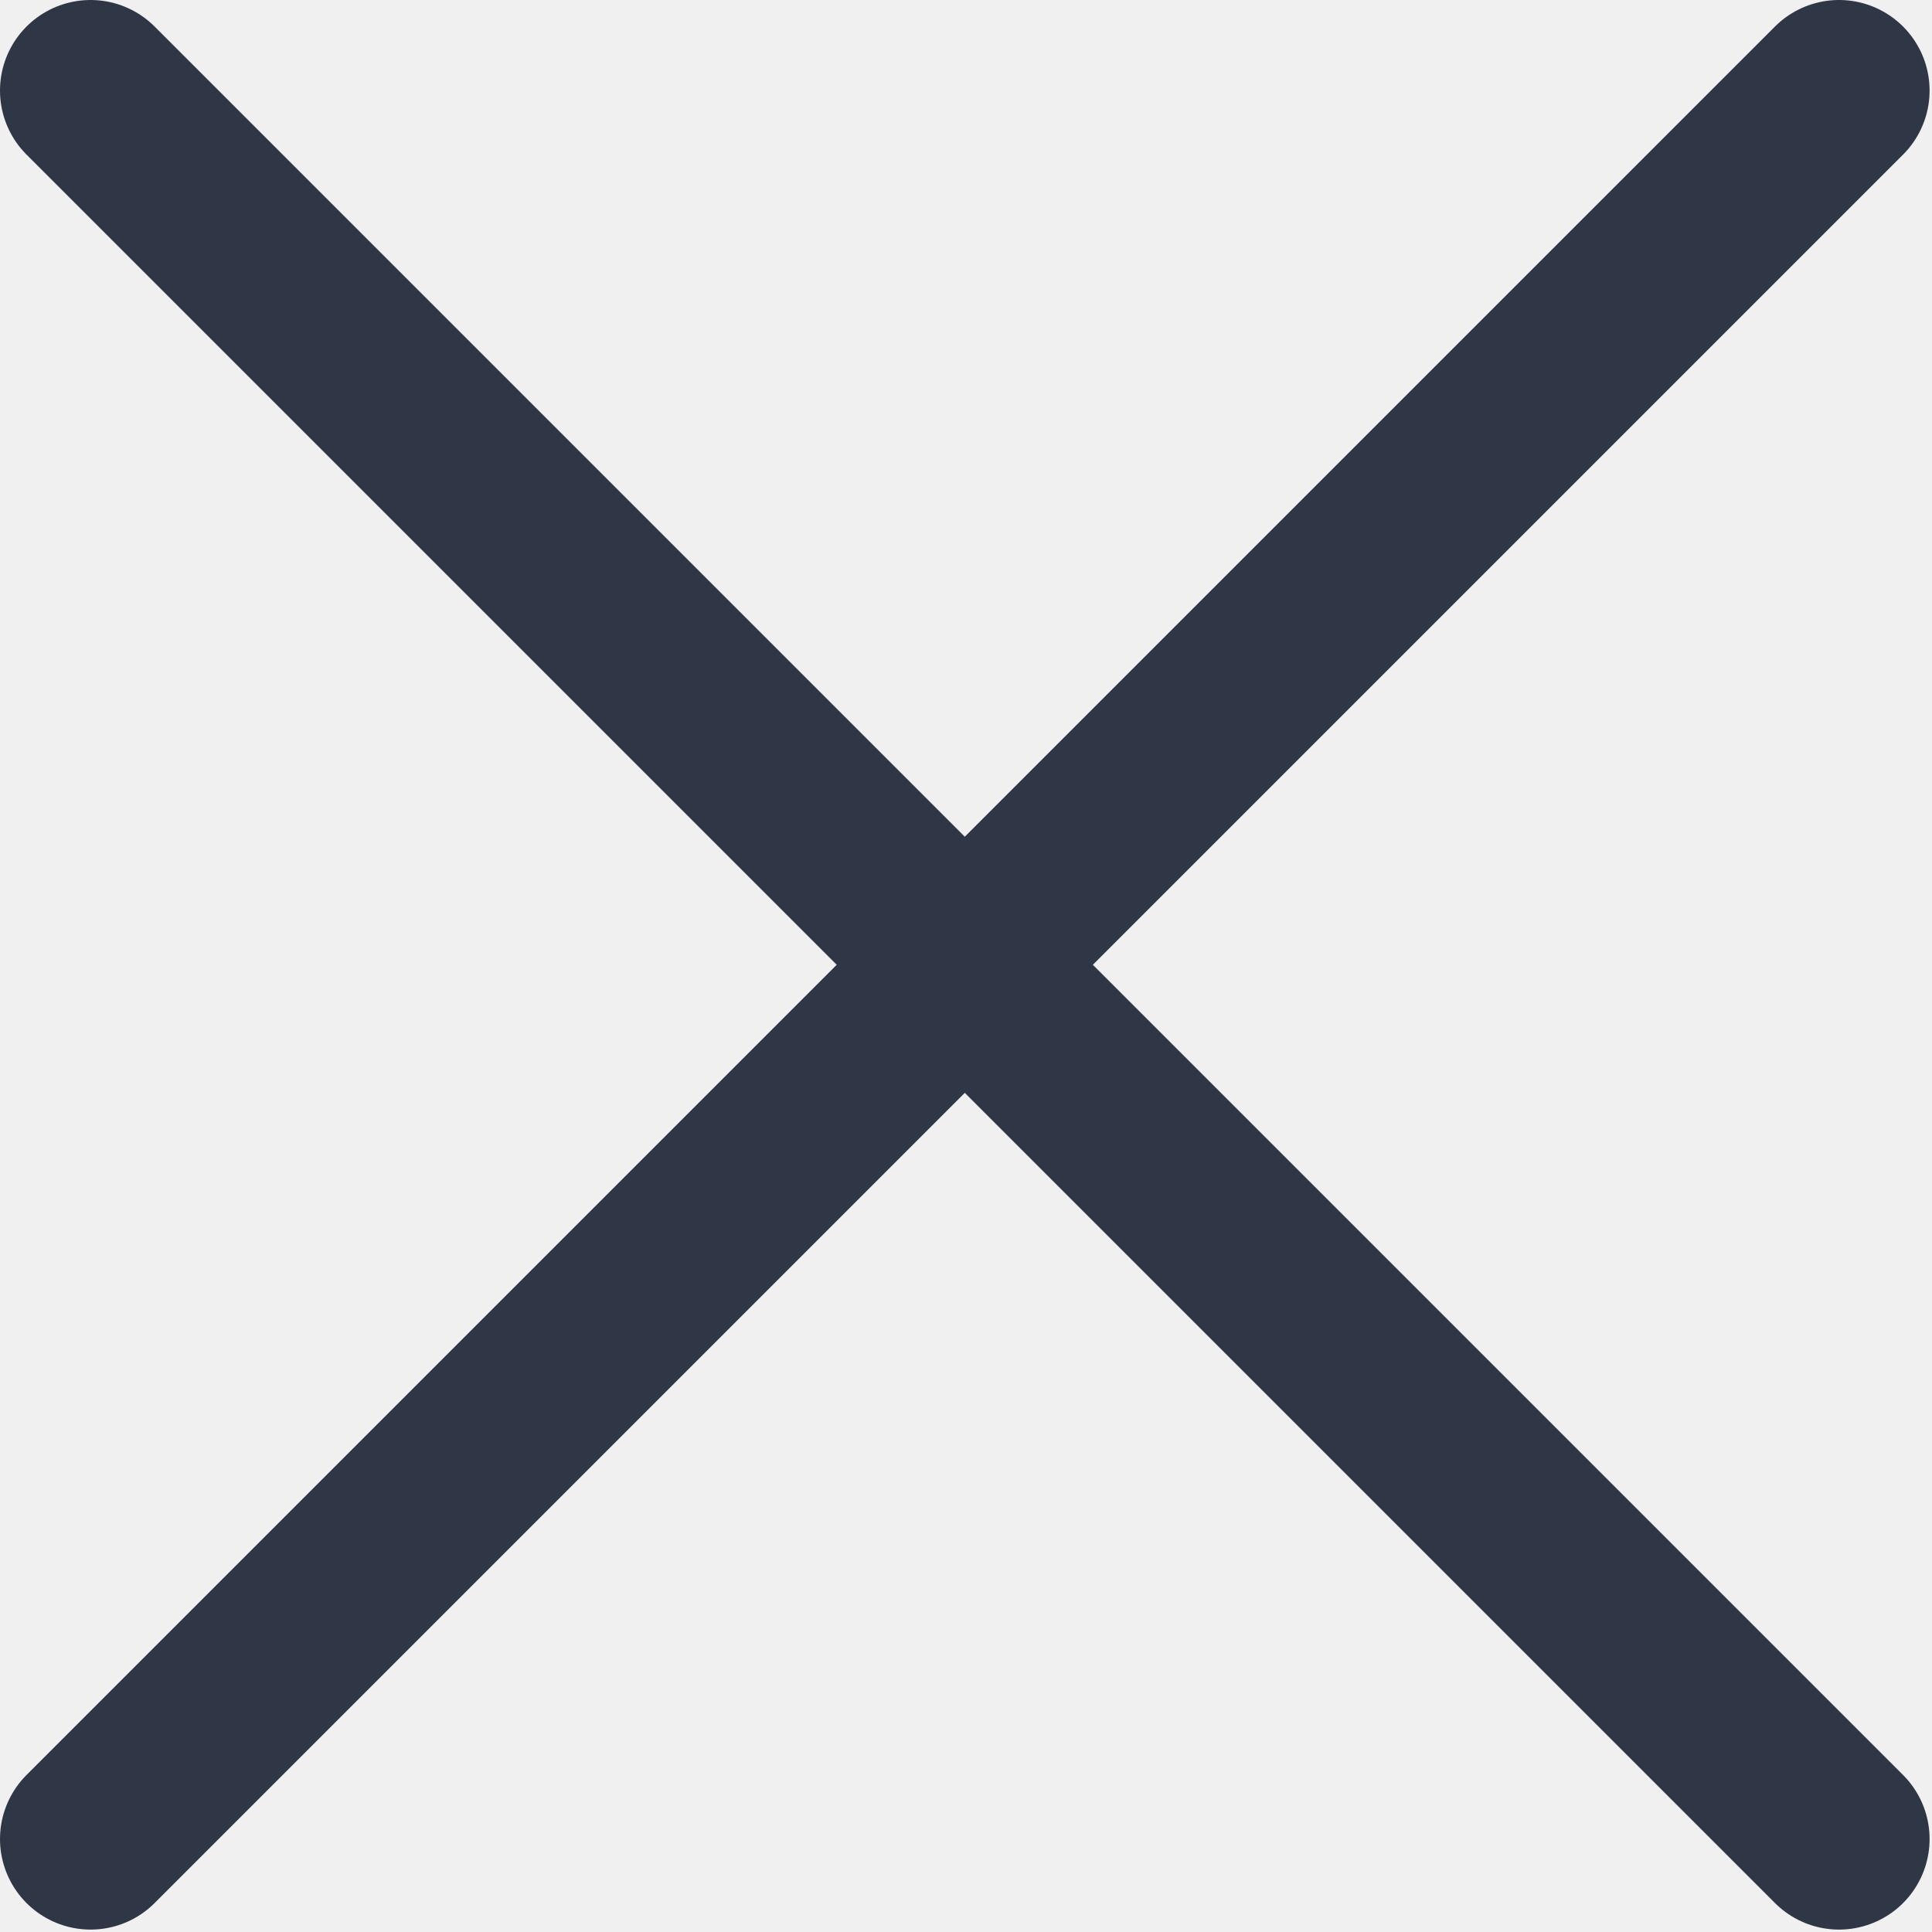
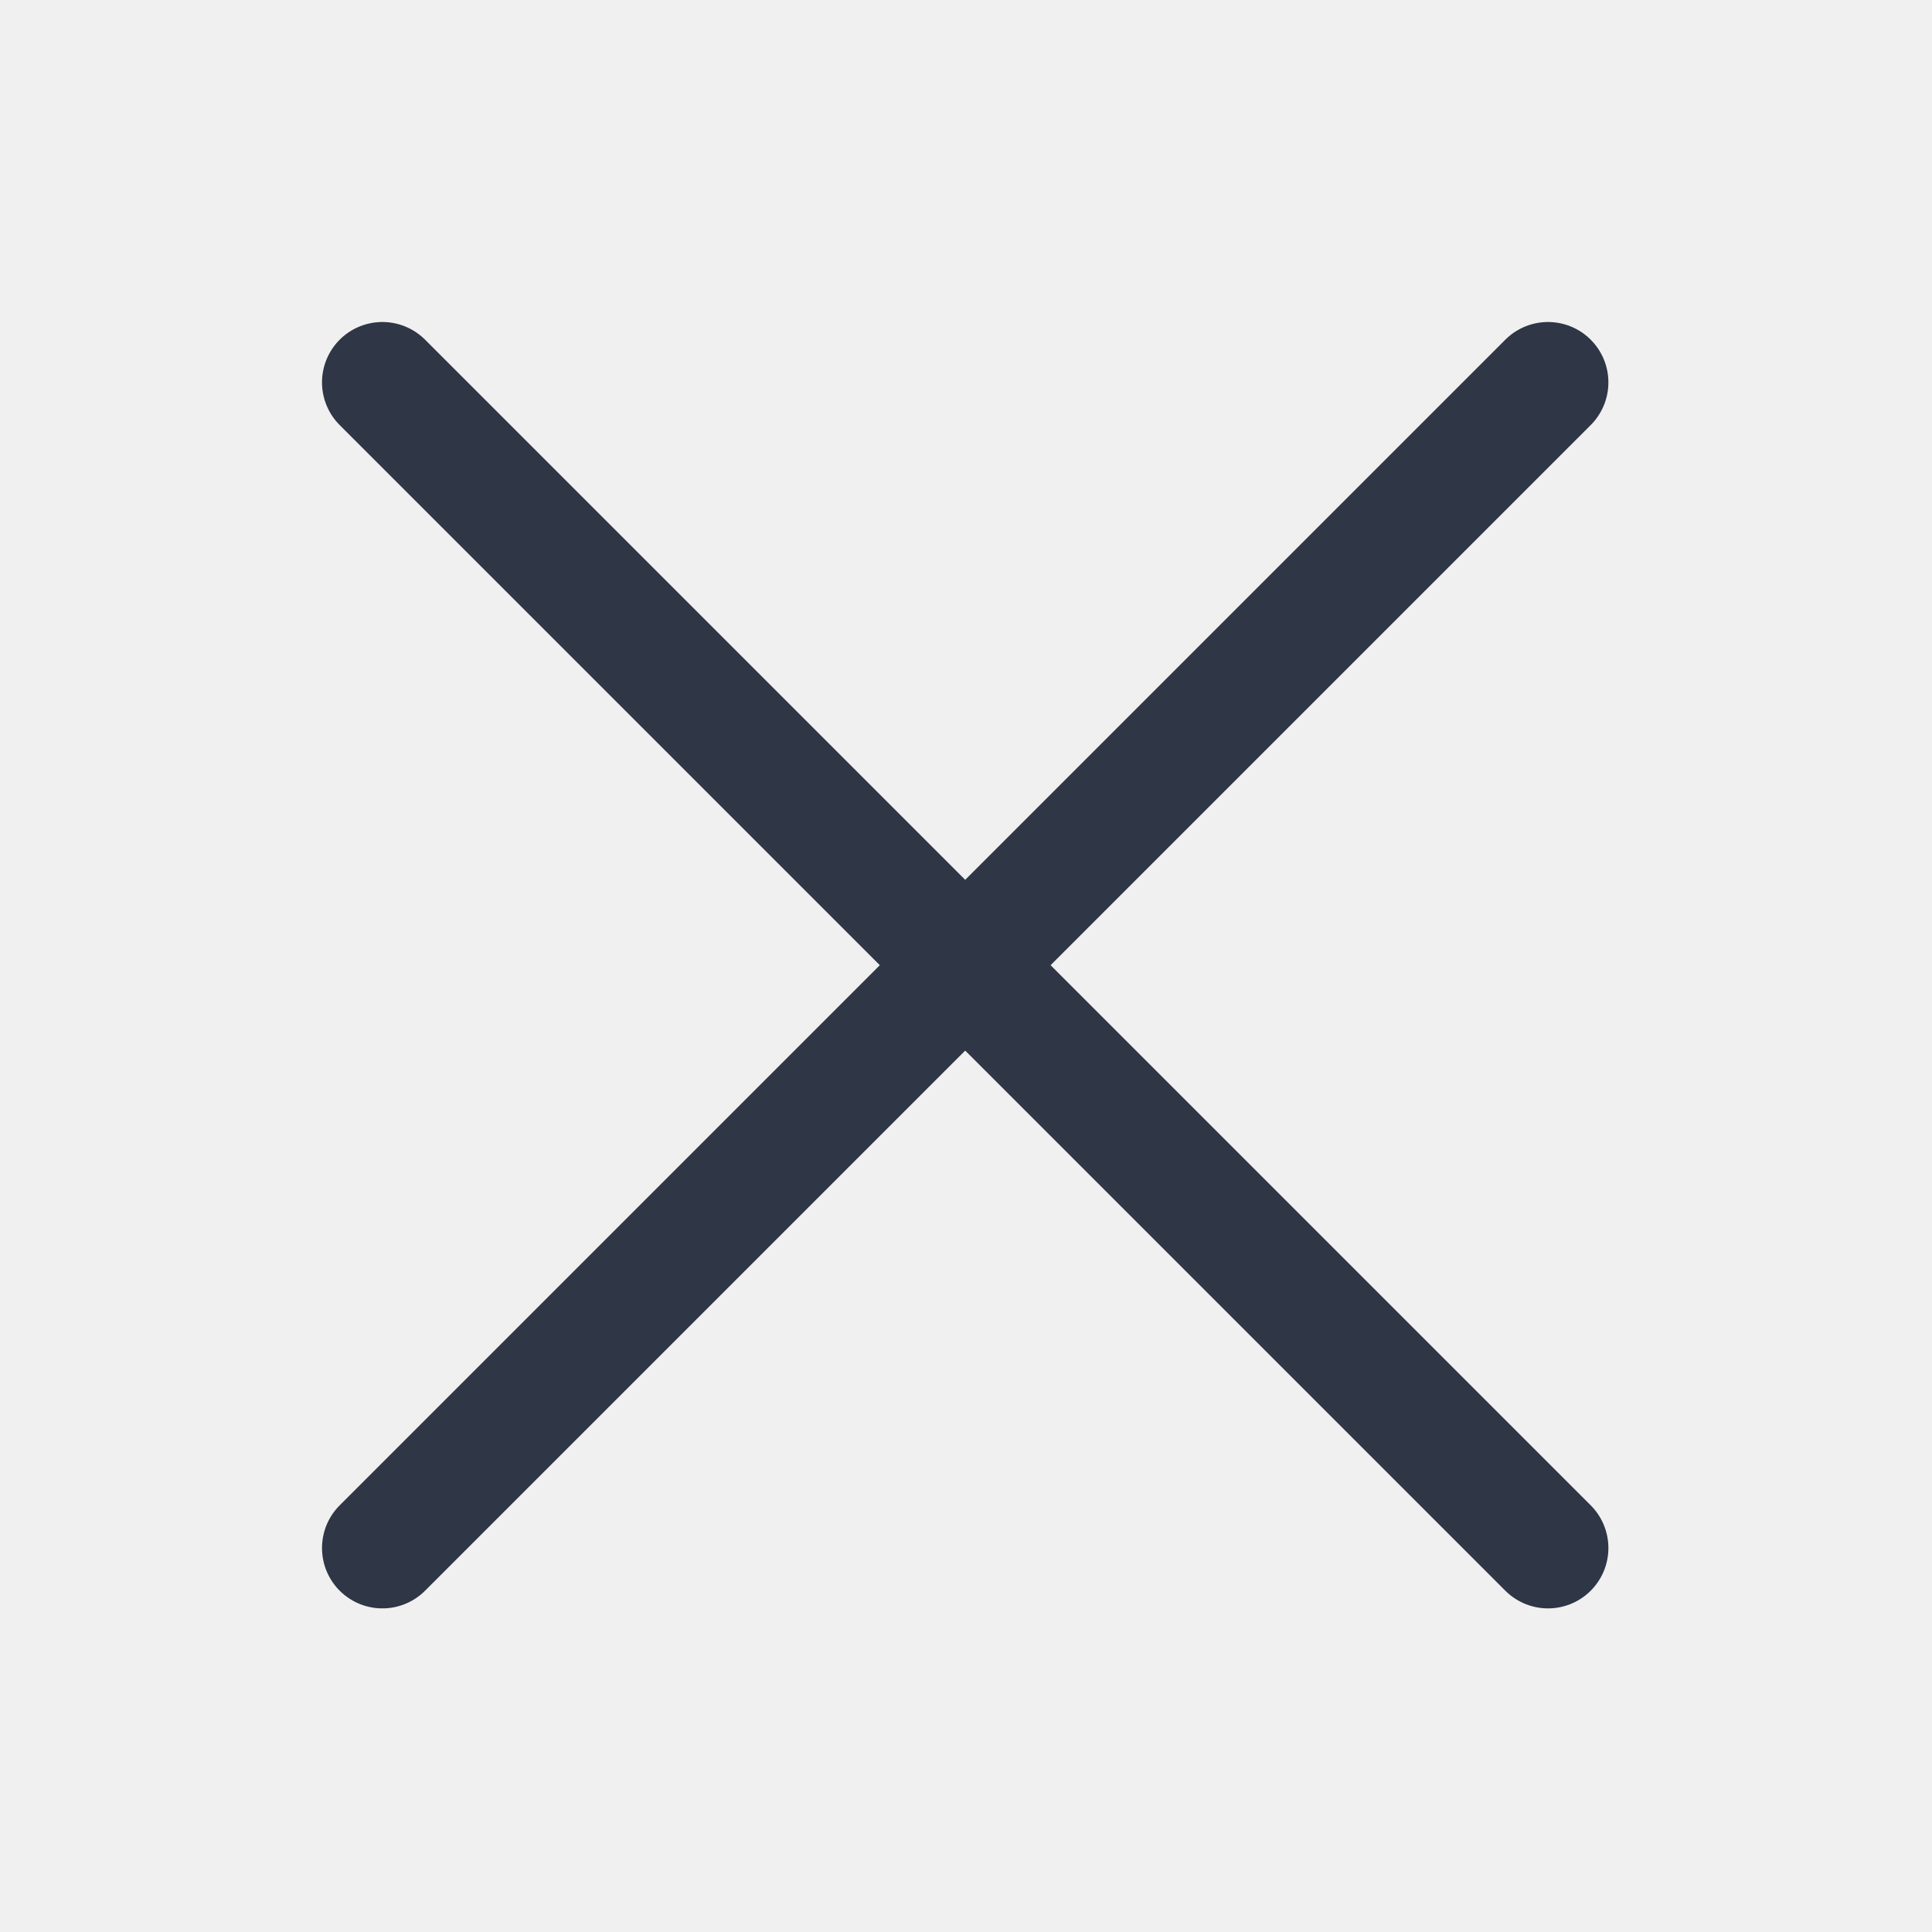
- <svg xmlns="http://www.w3.org/2000/svg" width="16" height="16" viewBox="0 0 16 16" fill="none">
-   <g clip-path="url(#clip0_2547_5101)">
-     <path d="M0.75 0.75L15.23 15.23" stroke="#2F3645" stroke-width="1.5" stroke-linecap="round" stroke-linejoin="round" />
-     <path d="M15.23 0.75L0.75 15.23" stroke="#2F3645" stroke-width="1.5" stroke-linecap="round" stroke-linejoin="round" />
-   </g>
-   <defs>
-     <clipPath id="clip0_2547_5101">
-       <rect width="15.98" height="15.98" fill="white" />
-     </clipPath>
-   </defs>
+ <svg xmlns="http://www.w3.org/2000/svg" width="24" height="24" viewBox="0 0 24 24" fill="none">
+   <path d="M4.75 4.75L19.23 19.23" stroke="#2F3645" stroke-width="1.5" stroke-linecap="round" stroke-linejoin="round" />
+   <path d="M19.23 4.75L4.75 19.23" stroke="#2F3645" stroke-width="1.5" stroke-linecap="round" stroke-linejoin="round" />
</svg>
